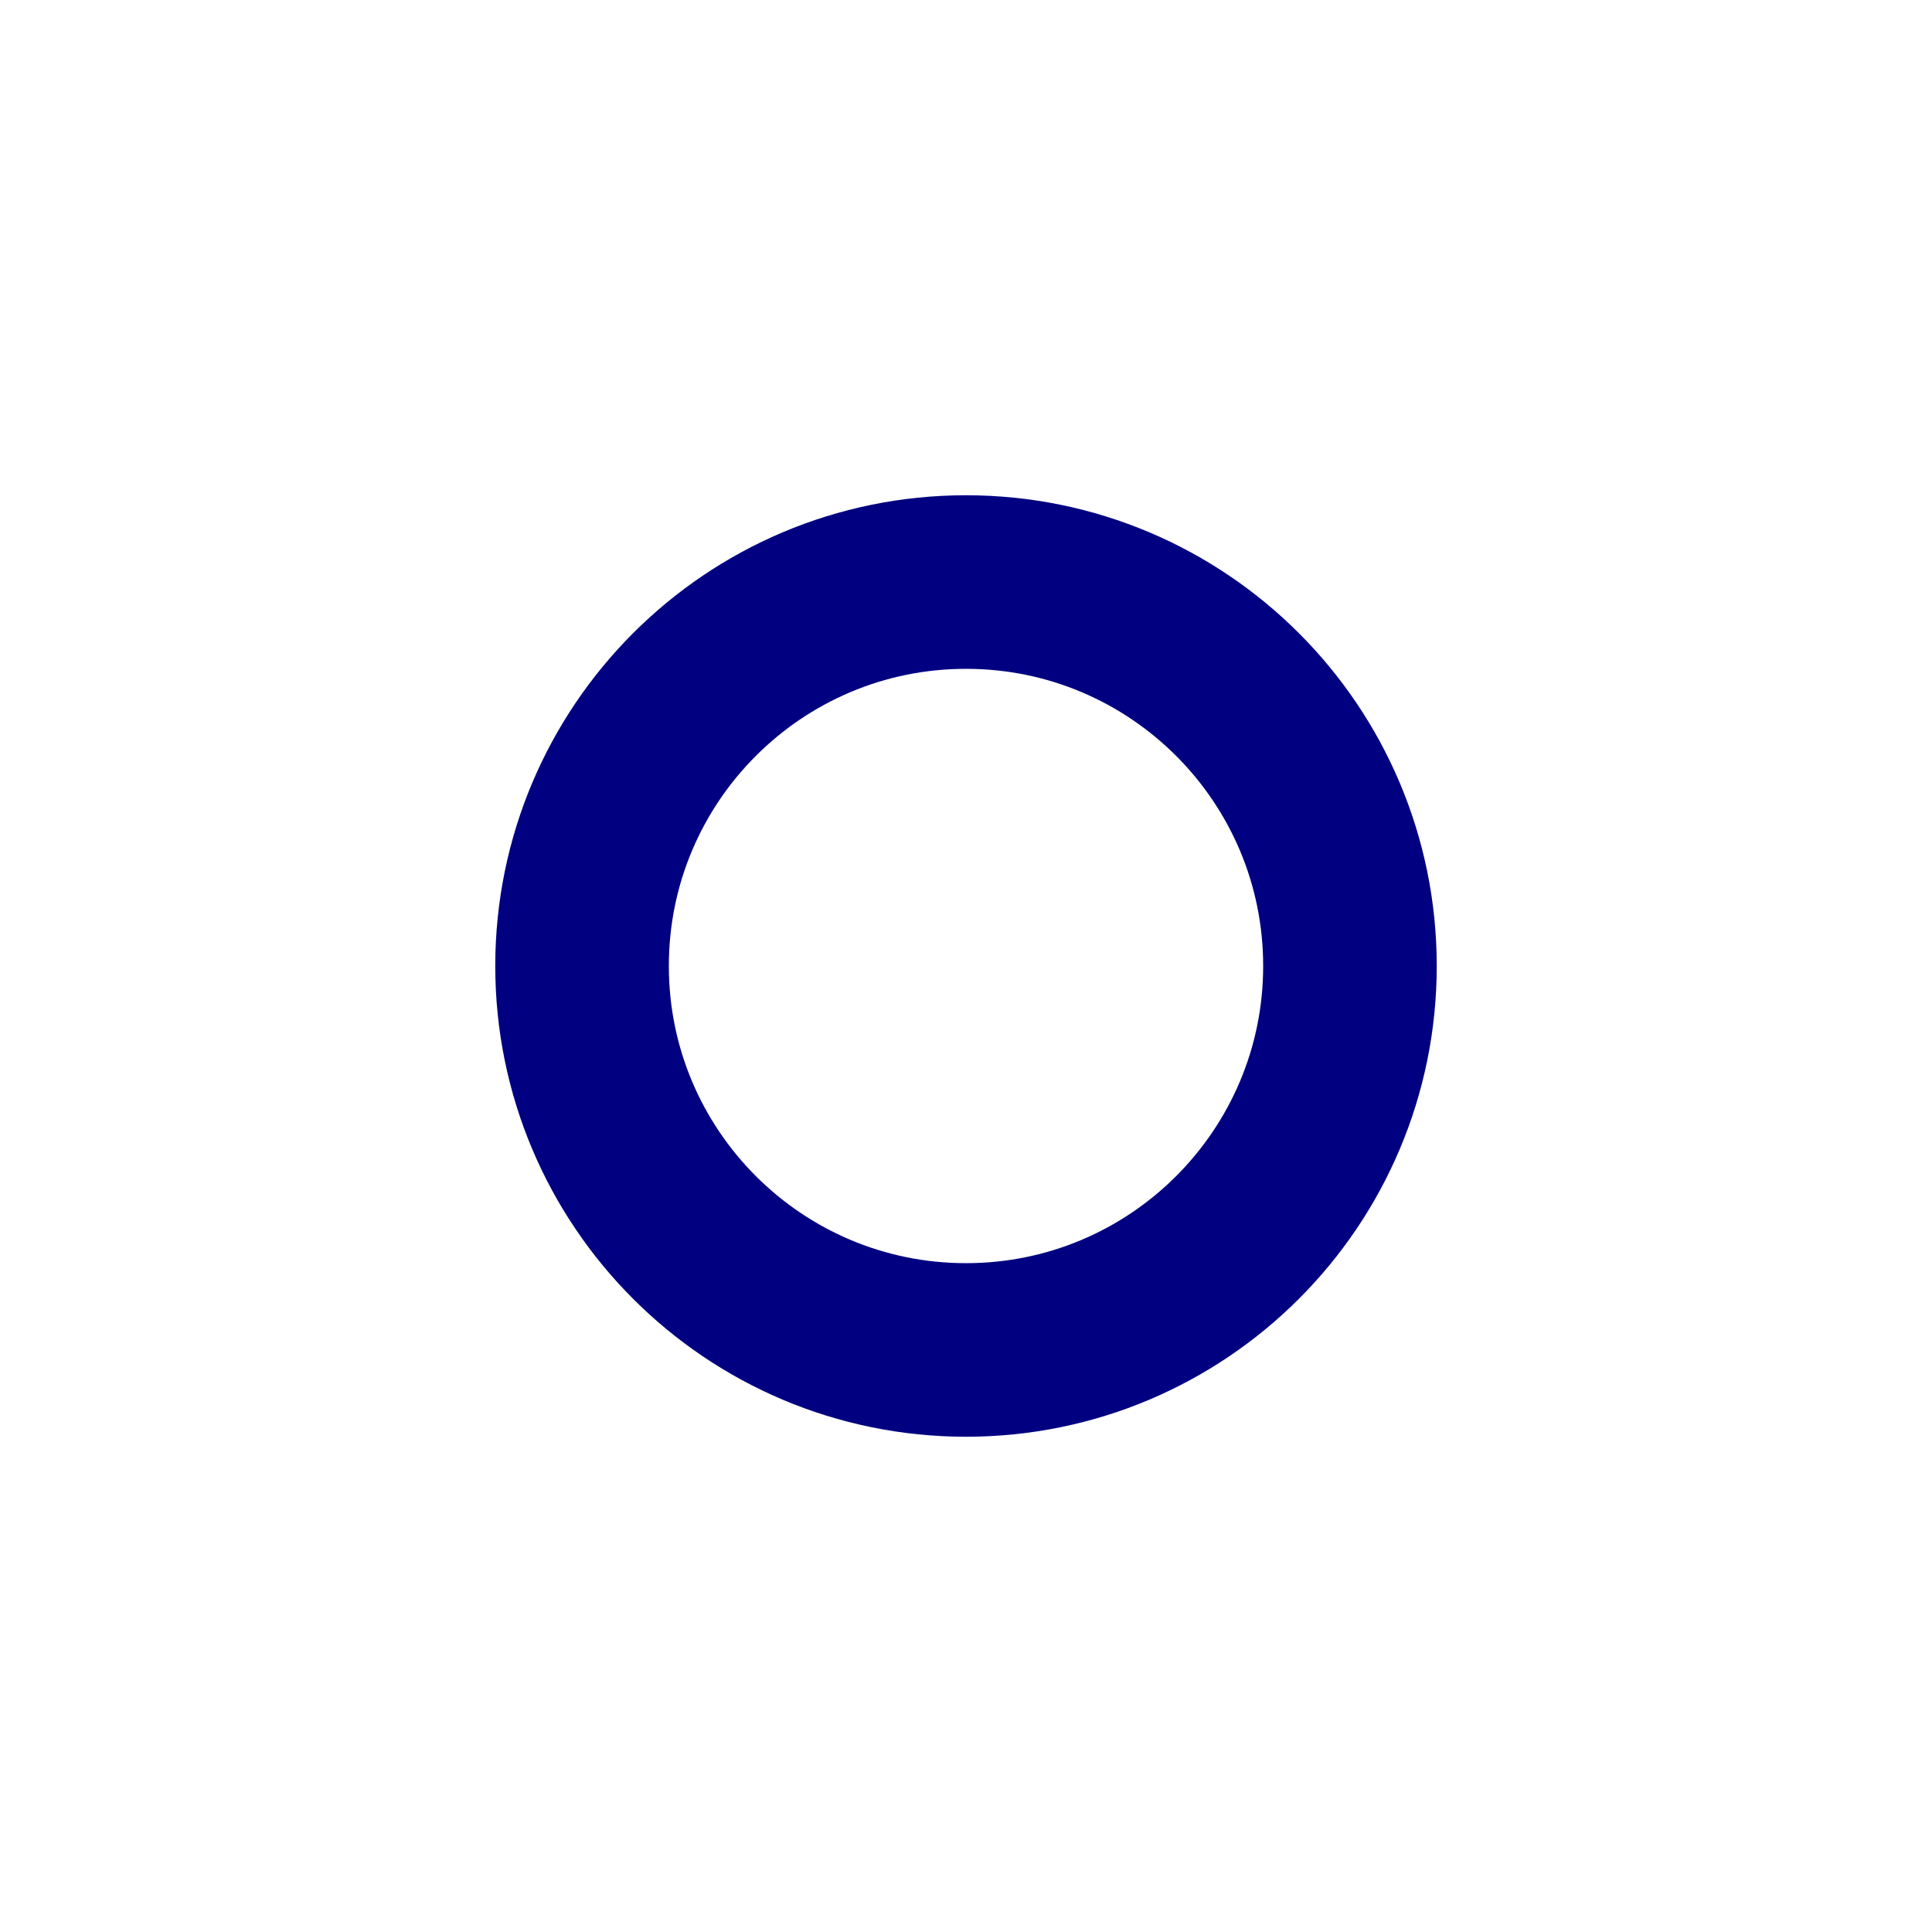
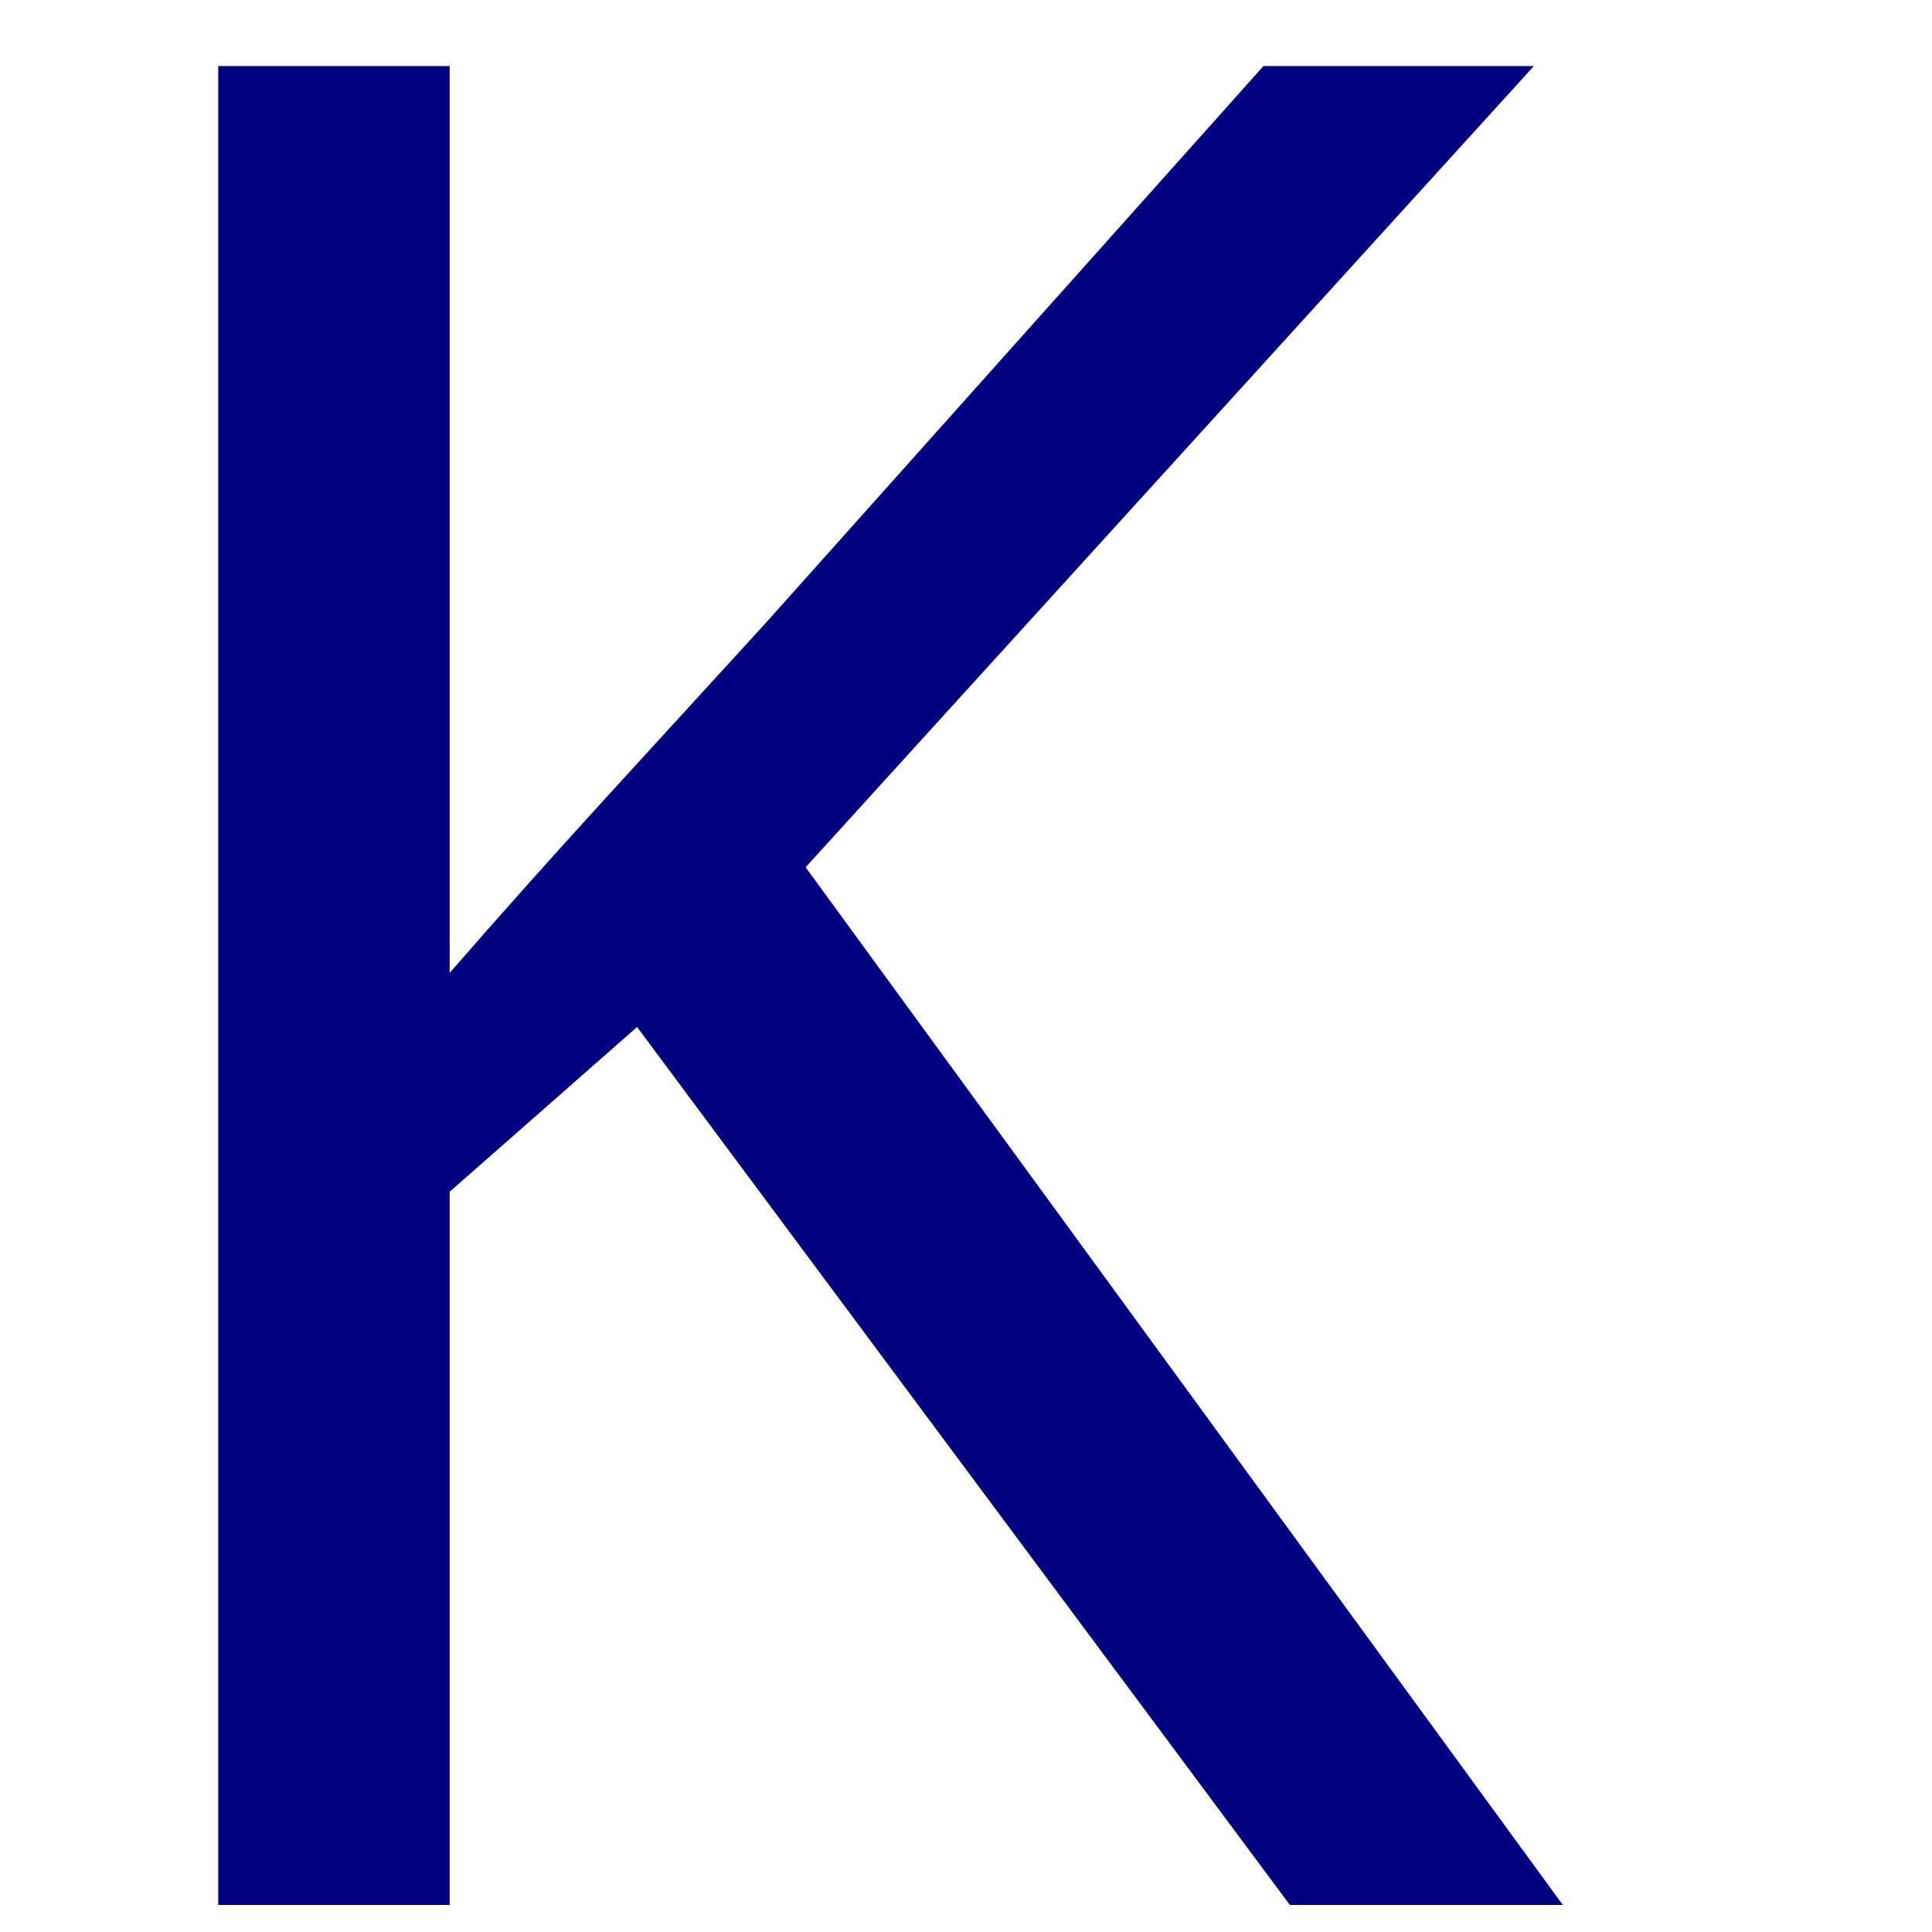
- <svg xmlns="http://www.w3.org/2000/svg" width="128" height="128" id="svg3264" version="1.0">
+ <svg xmlns="http://www.w3.org/2000/svg" width="24" height="24" id="svg3264" version="1.0">
  <defs id="defs3266">
    </defs>
-   <g id="layer1">
-     <path style="opacity:1;fill:none;fill-opacity:1;fill-rule:evenodd;stroke:#000080;stroke-width:11.5;stroke-linecap:round;stroke-linejoin:round;marker:none;marker-start:none;marker-mid:none;marker-end:none;stroke-miterlimit:4;stroke-dasharray:none;stroke-dashoffset:0;stroke-opacity:1;visibility:visible;display:inline;overflow:visible;enable-background:accumulate" id="path3274" d="M 87.818,58.977 A 25.438,25.438 0 1 1 36.942,58.977 A 25.438,25.438 0 1 1 87.818,58.977 z" transform="translate(1.620254,5.022785)" />
+   <g id="layer1" transform="translate(0,-104)">
+     <text xml:space="preserve" style="font-style:normal;font-weight:normal;font-size:40px;line-height:1.25;font-family:sans-serif;letter-spacing:0px;word-spacing:0px;fill:#000080;fill-opacity:1;stroke:none" x="-0.398" y="127.664" id="text817">
+       <tspan id="tspan815" x="-0.398" y="127.664" style="font-size:32px;line-height:2;fill:#000080;fill-opacity:1">K</tspan>
+     </text>
  </g>
</svg>
